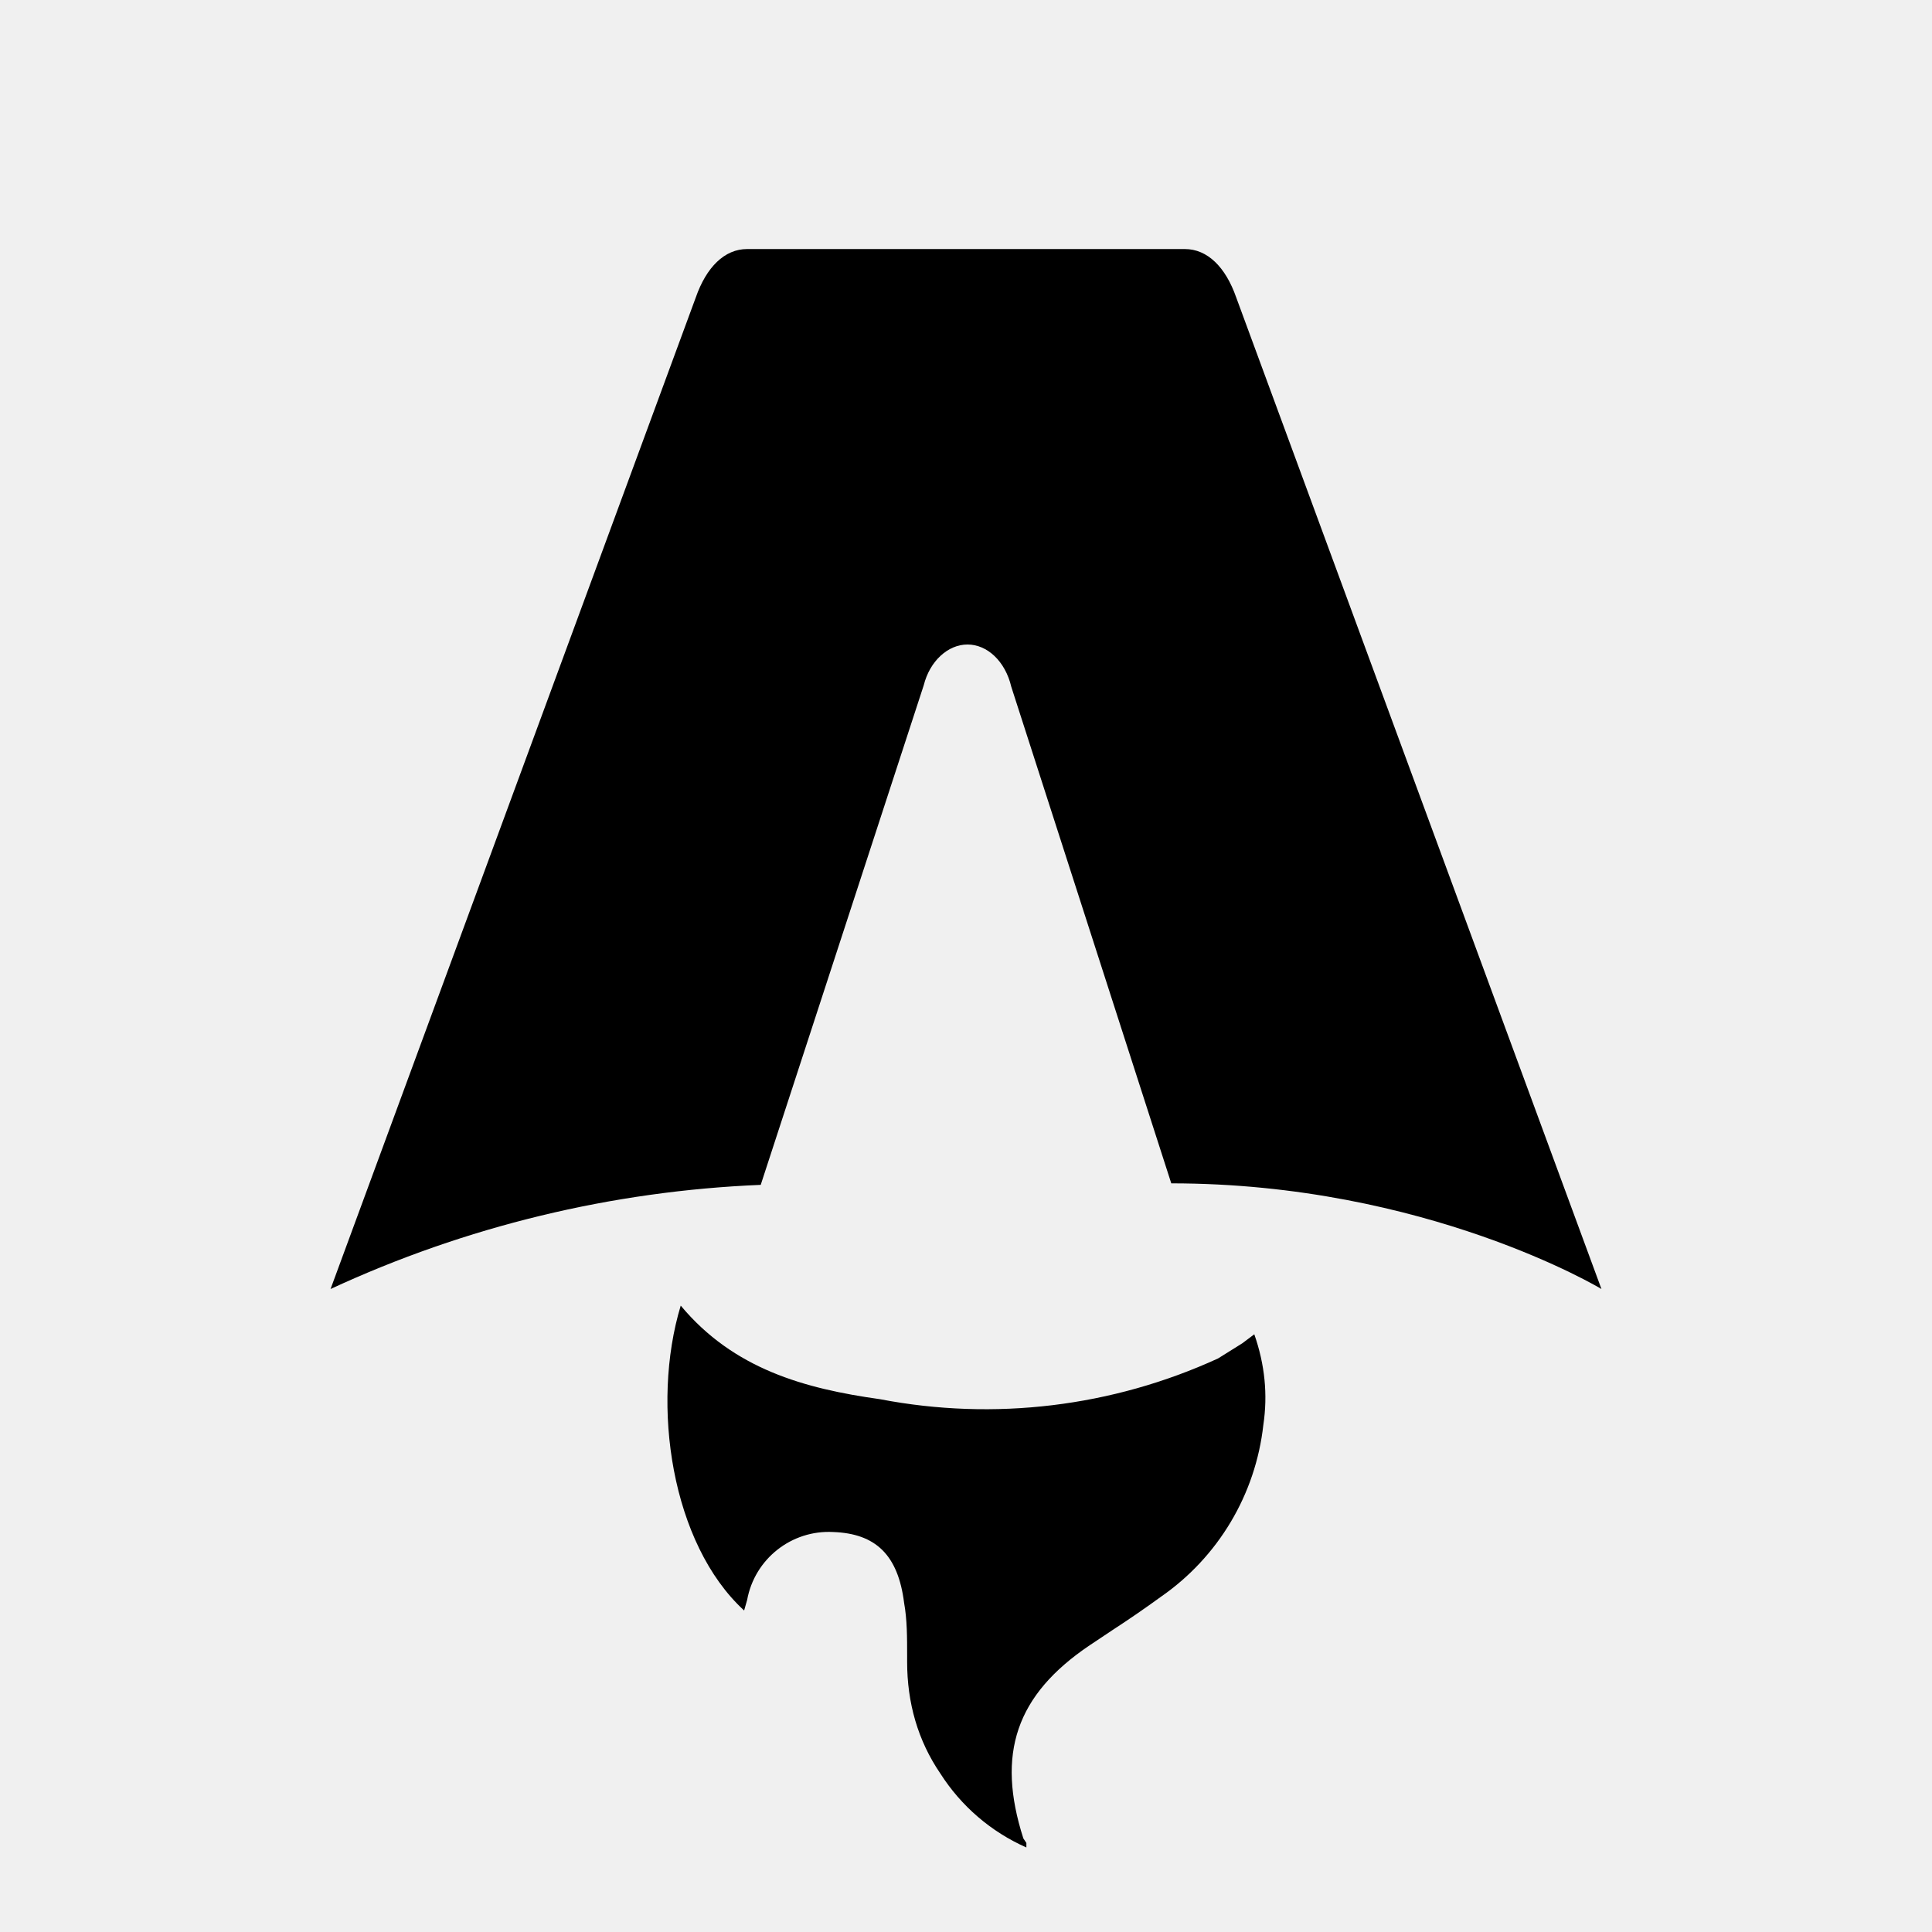
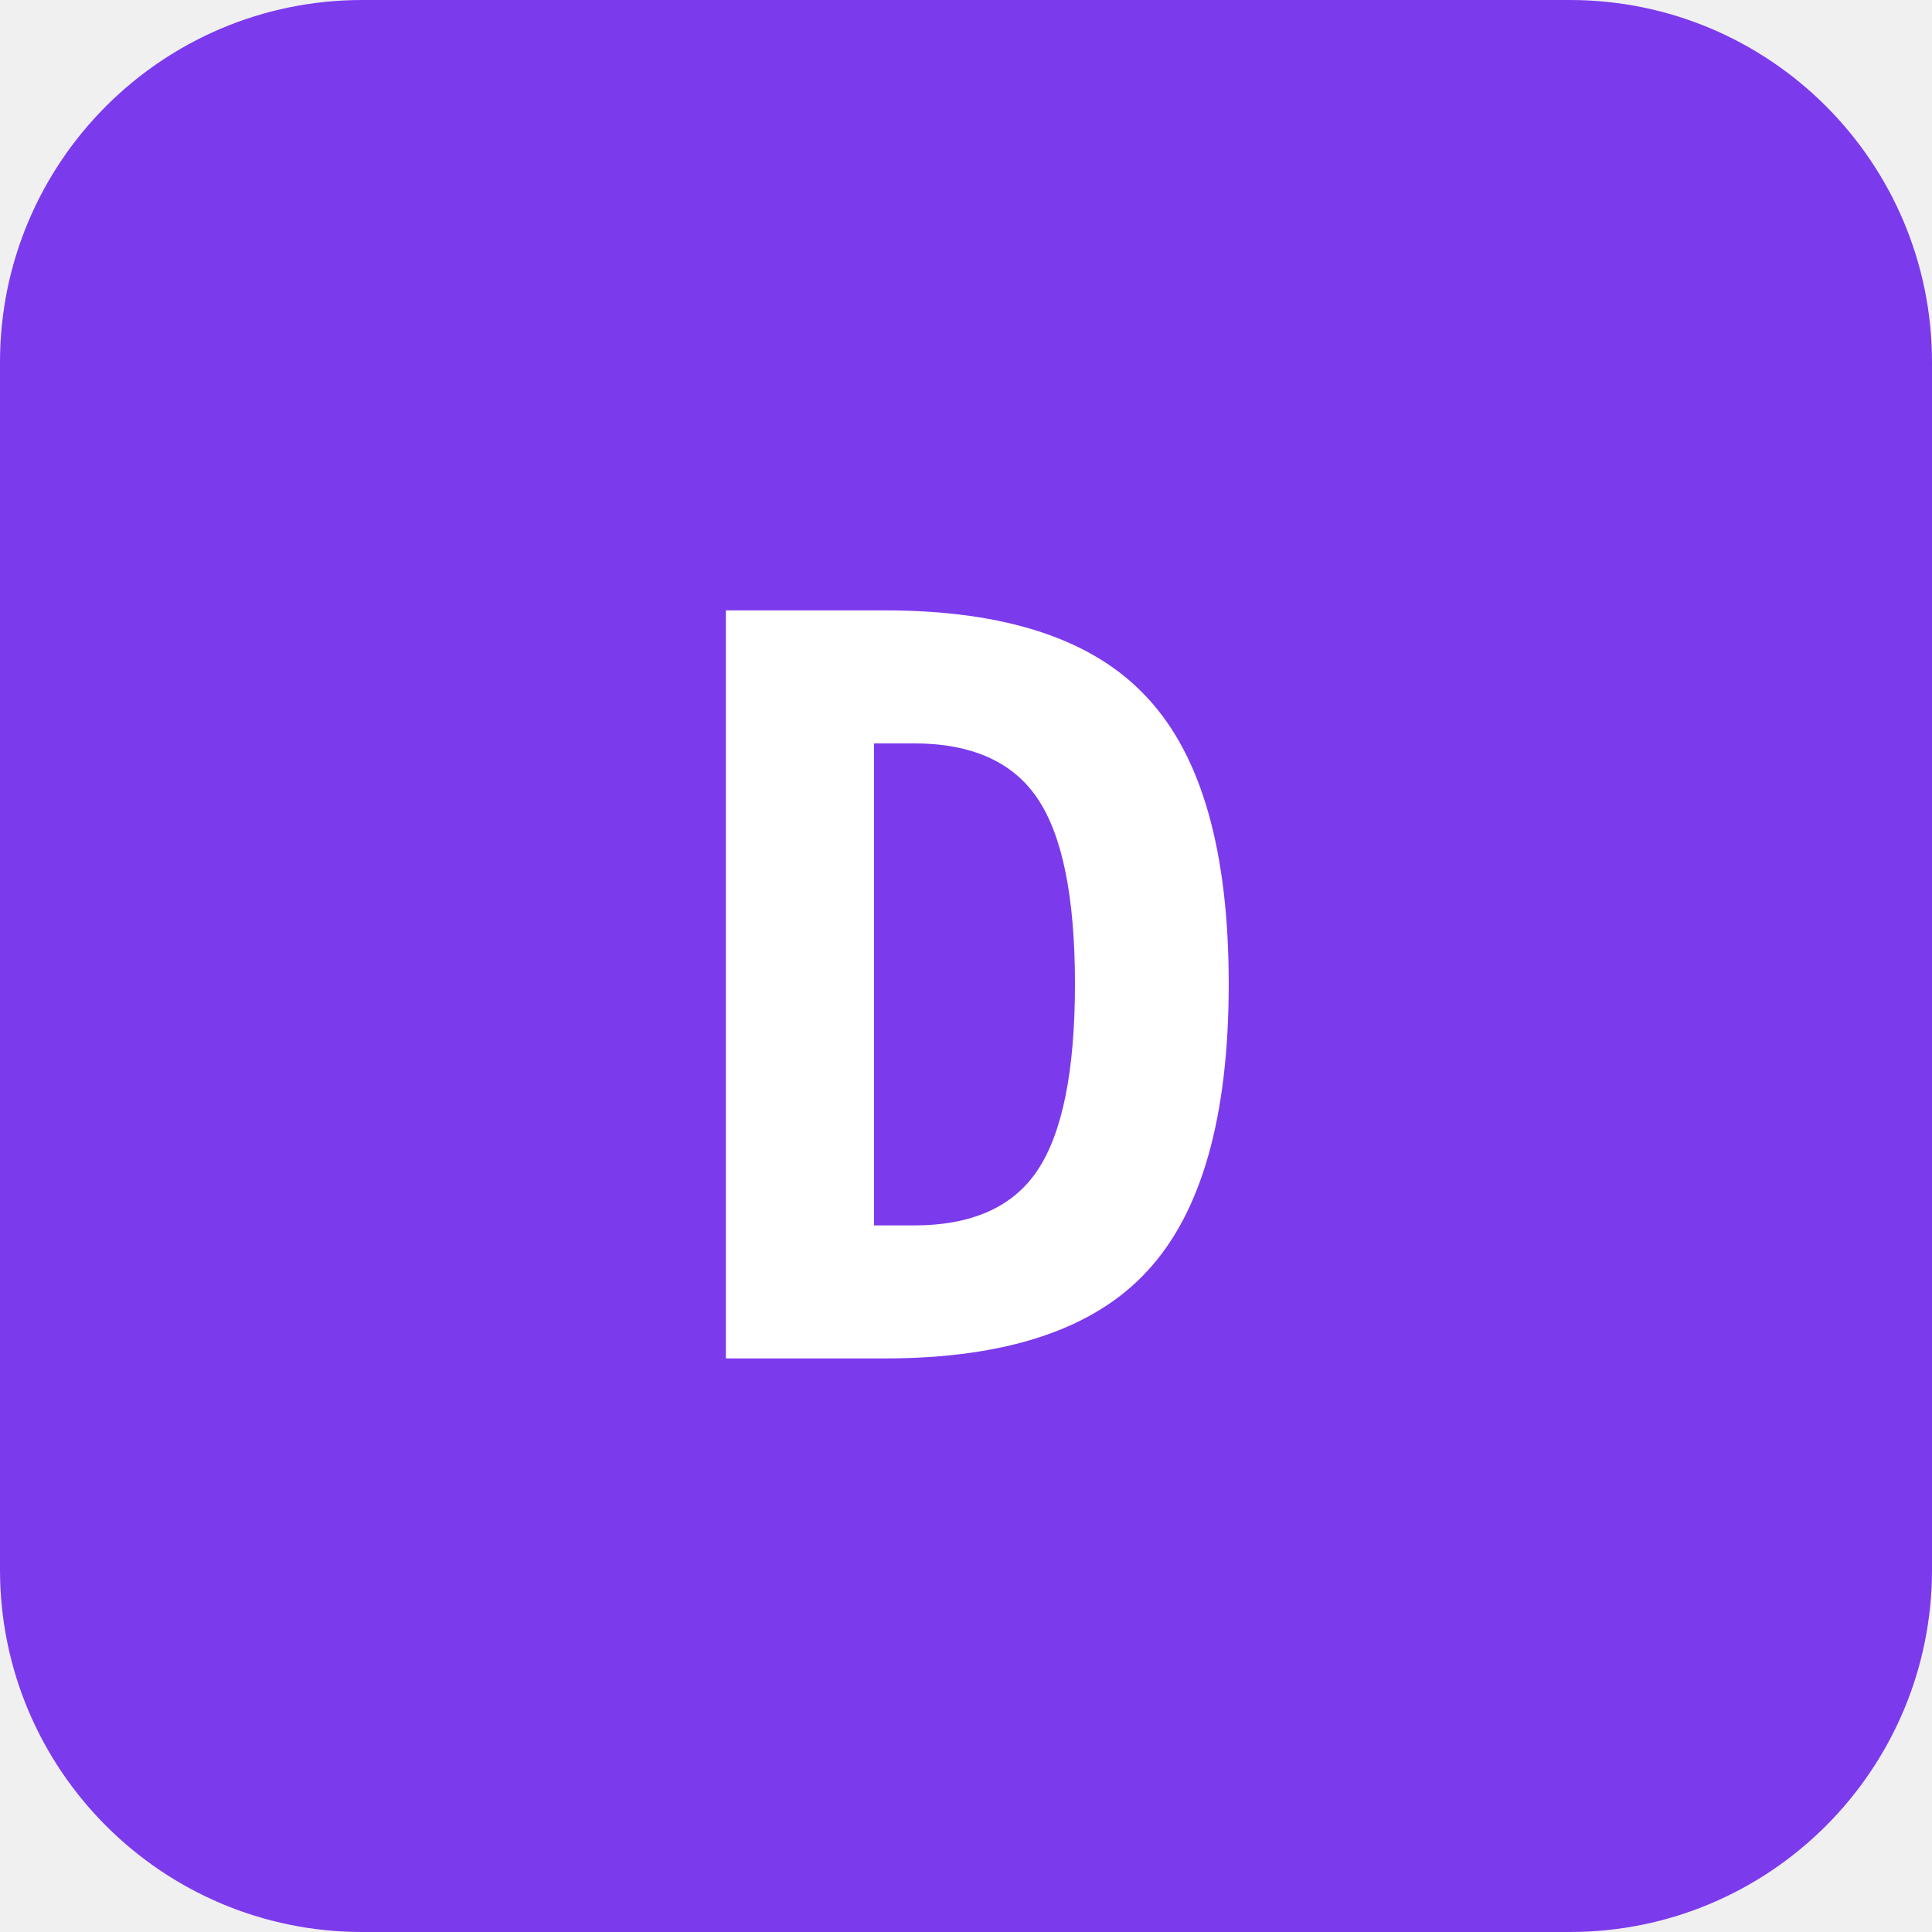
- <svg xmlns="http://www.w3.org/2000/svg" fill="none" viewBox="0 0 128 128">
-   <path d="M50.4 78.5a75.1 75.1 0 0 0-28.5 6.9l24.2-65.7c.7-2 1.9-3.2 3.4-3.2h29c1.5 0 2.7 1.2 3.4 3.2l24.2 65.7s-11.6-7-28.5-7L67 45.5c-.4-1.7-1.6-2.8-2.9-2.8-1.3 0-2.5 1.1-2.9 2.7L50.4 78.5Zm-1.1 28.2Zm-4.2-20.2c-2 6.6-.6 15.8 4.2 20.2a17.5 17.5 0 0 1 .2-.7 5.5 5.5 0 0 1 5.7-4.5c2.8.1 4.3 1.5 4.7 4.7.2 1.1.2 2.3.2 3.5v.4c0 2.7.7 5.2 2.2 7.4a13 13 0 0 0 5.7 4.9v-.3l-.2-.3c-1.8-5.6-.5-9.5 4.4-12.8l1.5-1a73 73 0 0 0 3.2-2.2 16 16 0 0 0 6.8-11.4c.3-2 .1-4-.6-6l-.8.6-1.6 1a37 37 0 0 1-22.4 2.7c-5-.7-9.7-2-13.2-6.2Z" />
-   <style>
-         path { fill: #000; }
-         @media (prefers-color-scheme: dark) {
-             path { fill: #FFF; }
-         }
-     </style>
+ <svg xmlns="http://www.w3.org/2000/svg" viewBox="0 0 32 32">
+   <rect width="32" height="32" rx="6" fill="#7c3aed" />
+   <text x="16" y="22.5" text-anchor="middle" font-family="ui-monospace,Menlo,Consolas,monospace" font-size="17" font-weight="700" fill="#fff">D</text>
</svg>
